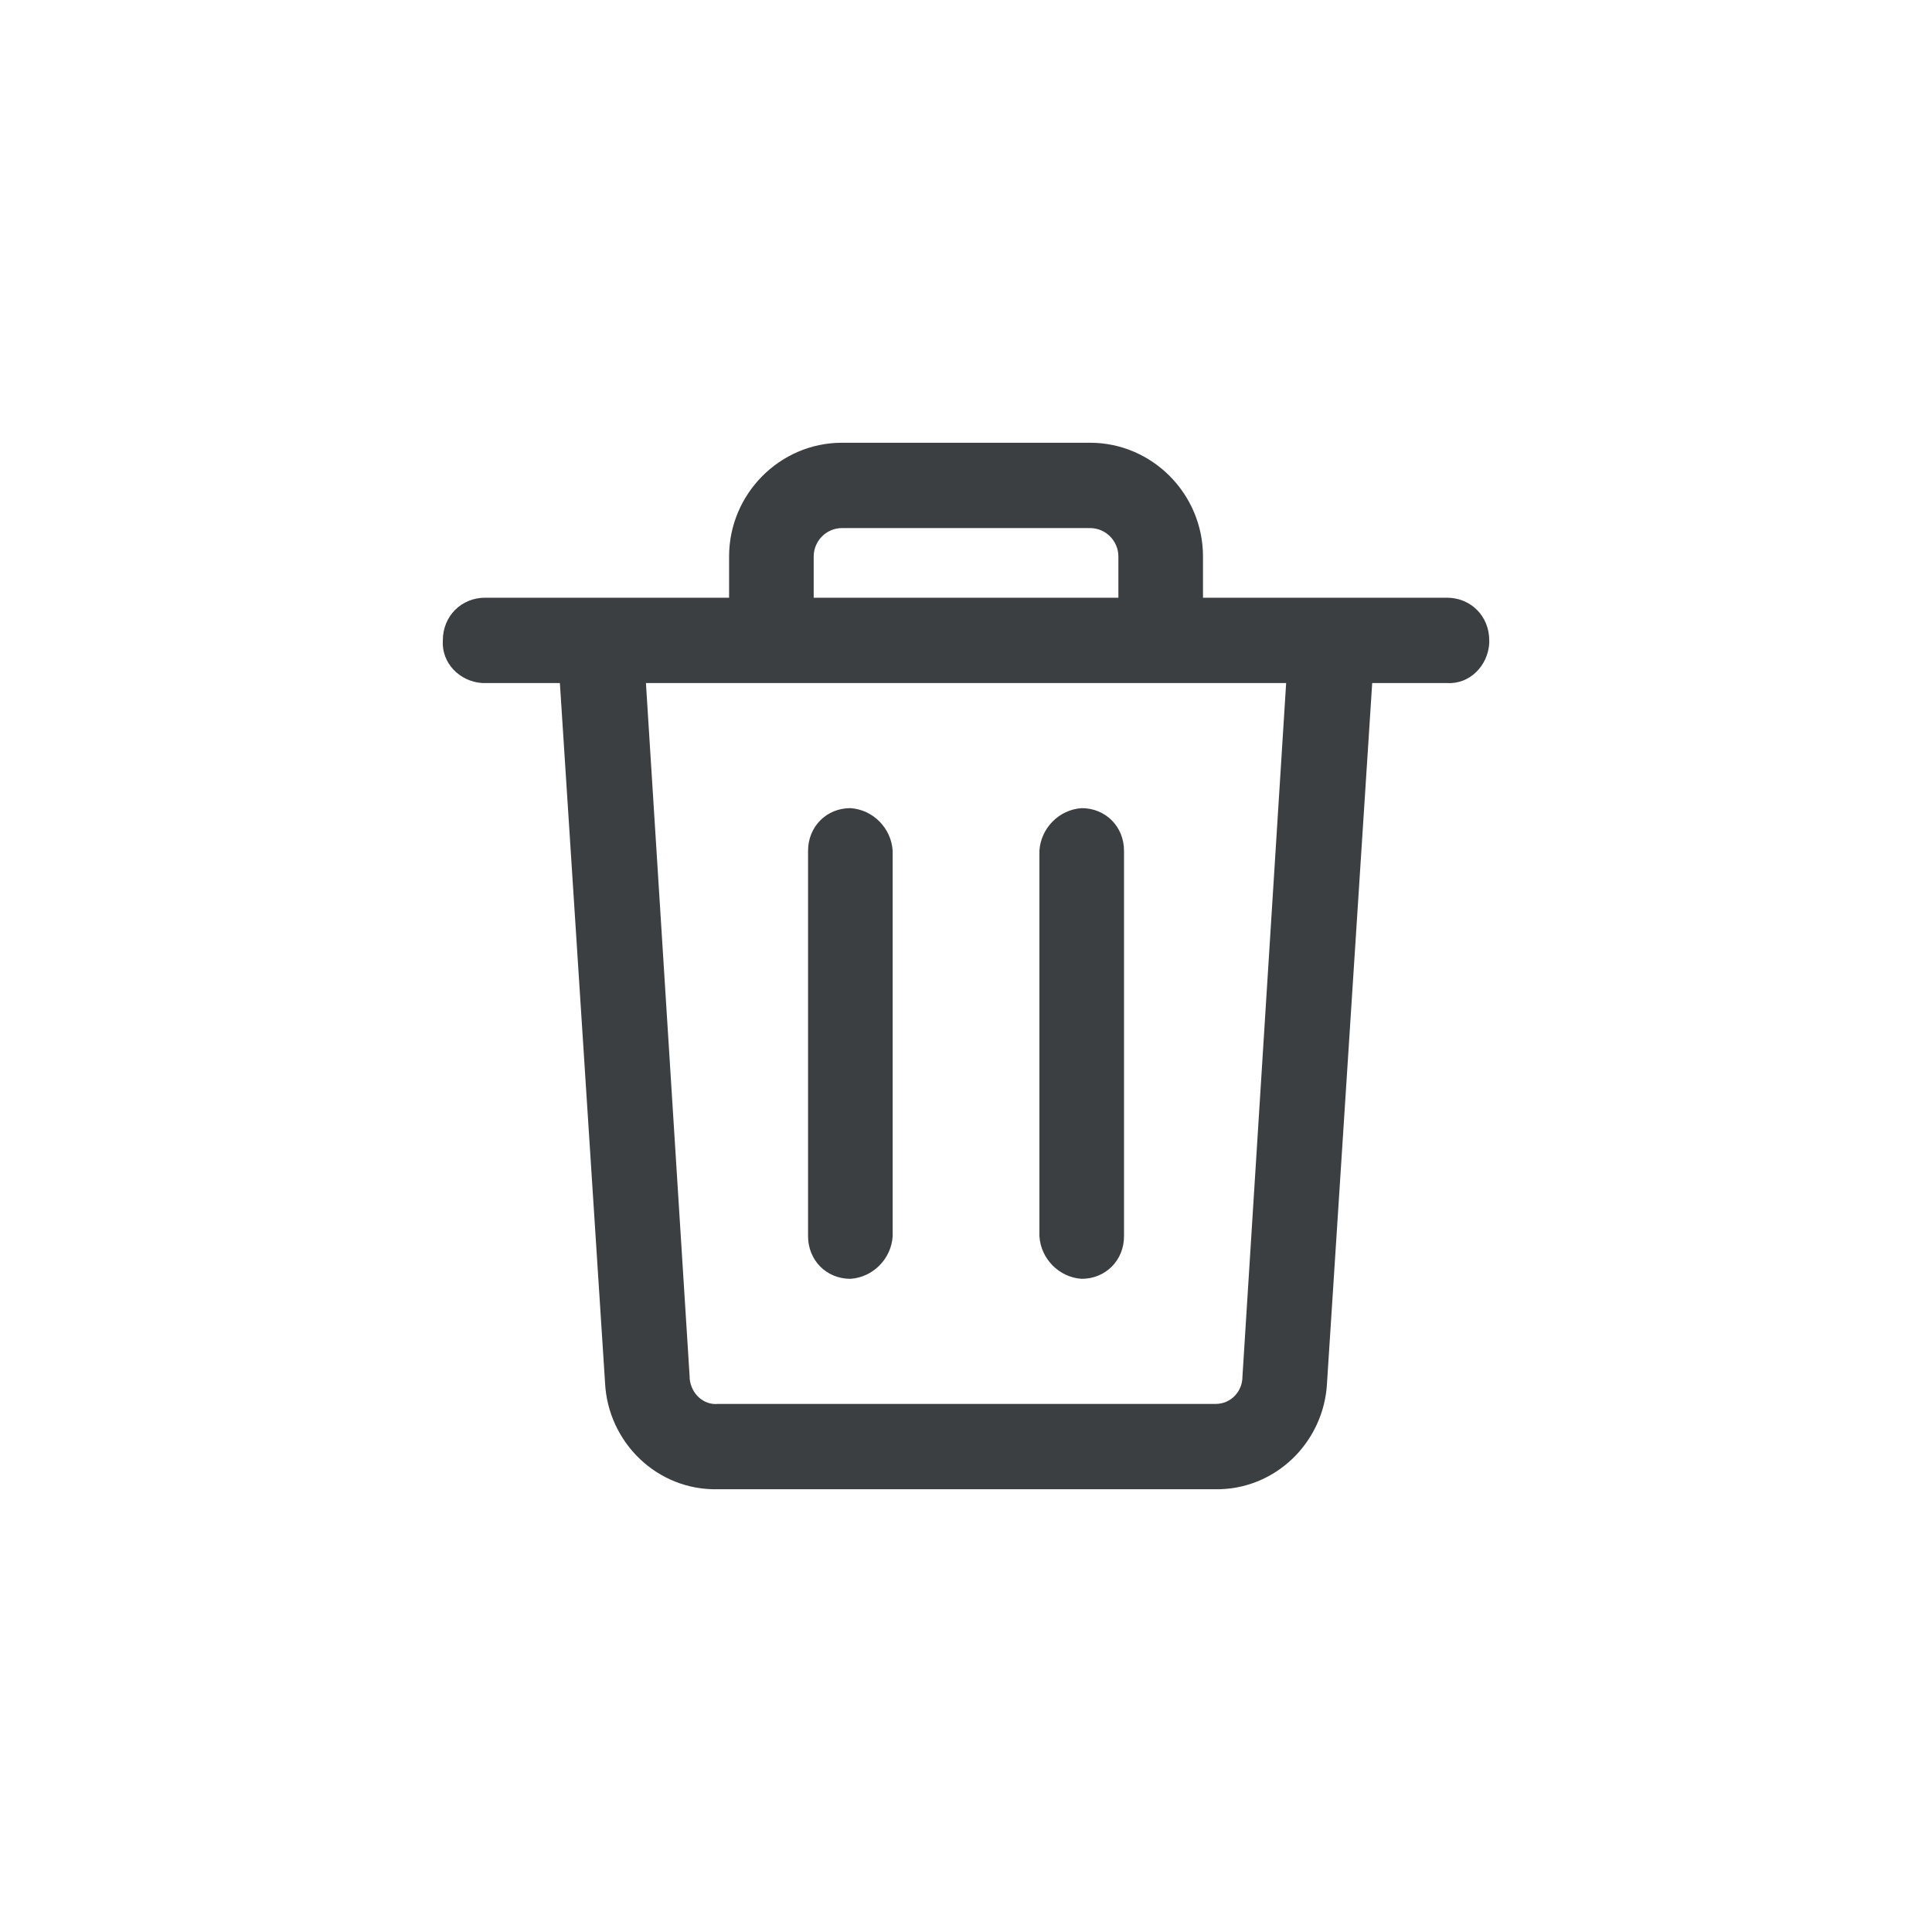
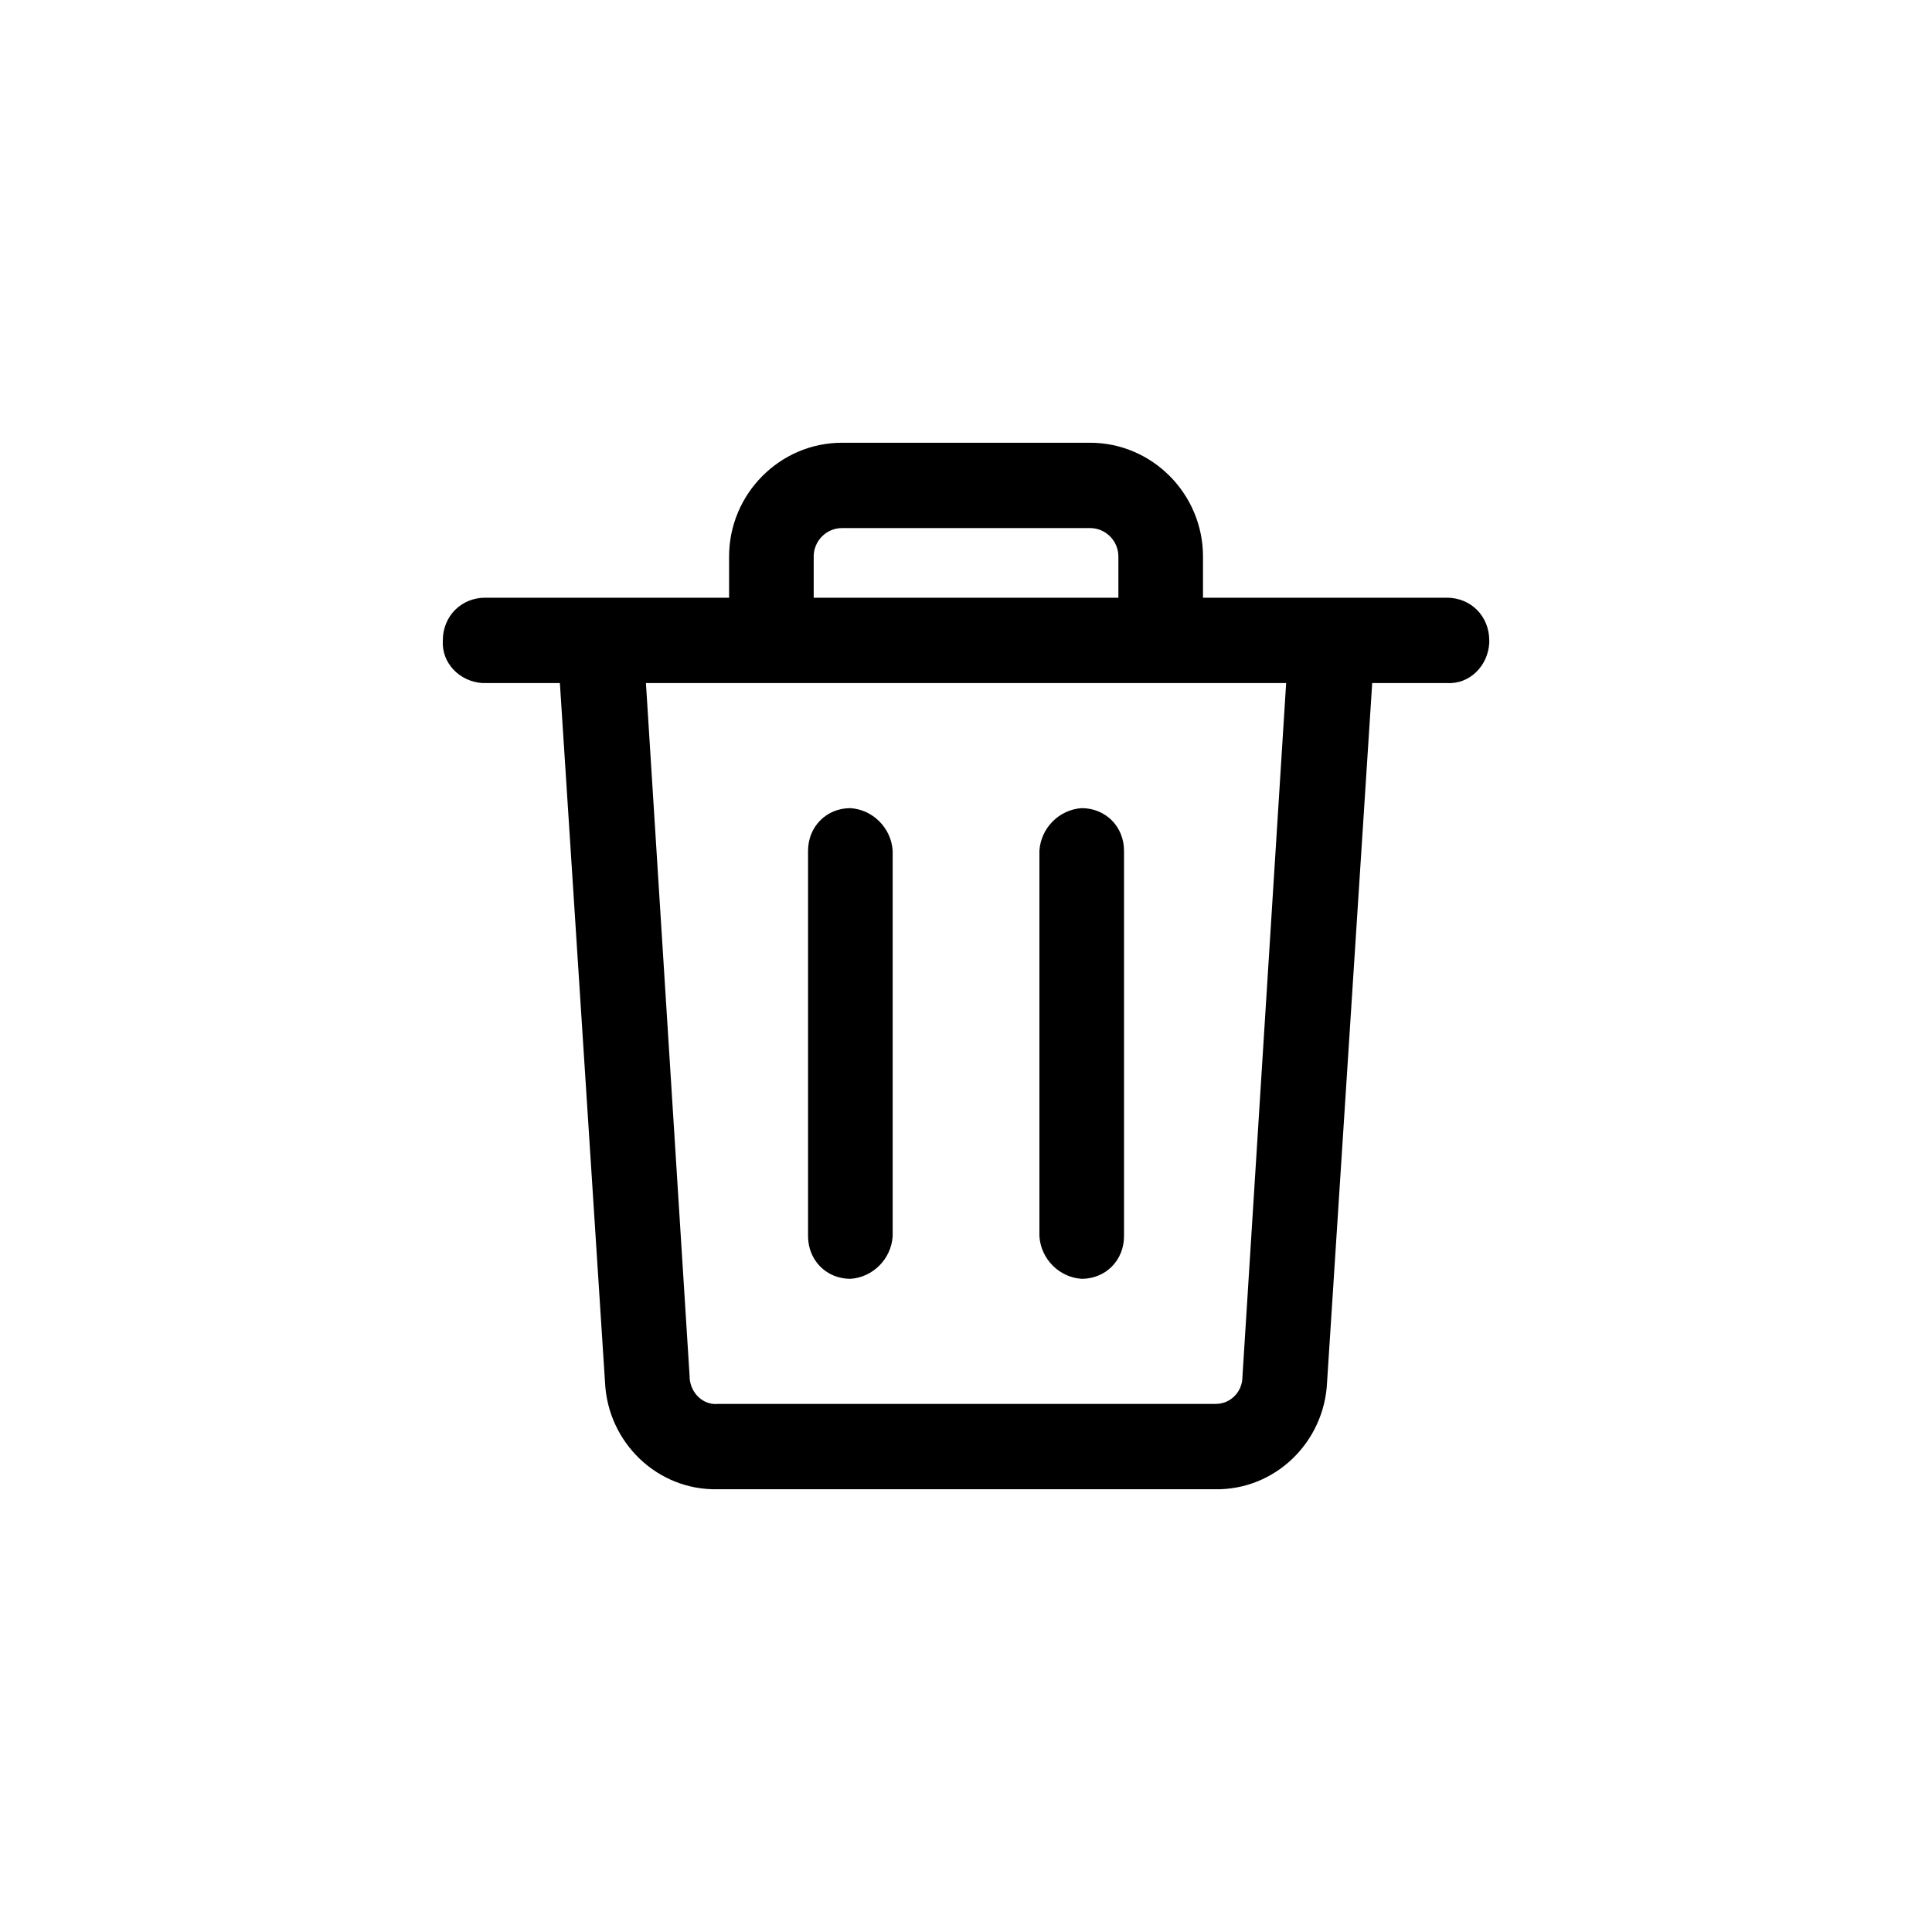
<svg xmlns="http://www.w3.org/2000/svg" width="24" height="24" viewBox="0 0 24 24" fill="none">
-   <path fill-rule="evenodd" clip-rule="evenodd" d="M13.542 5.5C14.313 5.5 14.944 6.136 14.944 6.913V7.425H17.974C18.272 7.425 18.5 7.655 18.5 7.955V7.99C18.483 8.273 18.255 8.503 17.974 8.485H17.046L16.485 17.175C16.45 17.917 15.837 18.517 15.084 18.5H8.917C8.164 18.517 7.551 17.917 7.516 17.175L6.955 8.485H5.991C5.711 8.467 5.483 8.238 5.501 7.955C5.501 7.655 5.729 7.425 6.027 7.425H9.057V6.913C9.057 6.136 9.688 5.5 10.459 5.5H13.542ZM15.977 8.485H8.024L8.567 17.104V17.122C8.584 17.316 8.742 17.457 8.917 17.44H15.101C15.294 17.44 15.434 17.281 15.434 17.104L15.977 8.485ZM10.564 10.039C10.844 10.057 11.072 10.287 11.089 10.569V15.356C11.072 15.638 10.844 15.868 10.564 15.886C10.266 15.886 10.038 15.656 10.038 15.356V10.569C10.038 10.269 10.266 10.039 10.564 10.039ZM13.437 10.039C13.735 10.039 13.963 10.269 13.963 10.569V15.356C13.963 15.656 13.735 15.886 13.437 15.886C13.157 15.868 12.929 15.638 12.912 15.356V10.569C12.929 10.287 13.157 10.057 13.437 10.039ZM13.542 6.56H10.459C10.266 6.56 10.108 6.719 10.108 6.913V7.425H13.893V6.913C13.893 6.719 13.735 6.56 13.542 6.56Z" fill="#3B3F42" />
+   <path fill-rule="evenodd" clip-rule="evenodd" d="M13.542 5.5C14.313 5.5 14.944 6.136 14.944 6.913V7.425H17.974C18.272 7.425 18.5 7.655 18.5 7.955V7.99C18.483 8.273 18.255 8.503 17.974 8.485H17.046L16.485 17.175C16.45 17.917 15.837 18.517 15.084 18.5H8.917C8.164 18.517 7.551 17.917 7.516 17.175L6.955 8.485H5.991C5.711 8.467 5.483 8.238 5.501 7.955C5.501 7.655 5.729 7.425 6.027 7.425H9.057V6.913C9.057 6.136 9.688 5.5 10.459 5.5H13.542ZM15.977 8.485H8.024L8.567 17.104V17.122C8.584 17.316 8.742 17.457 8.917 17.44H15.101C15.294 17.44 15.434 17.281 15.434 17.104L15.977 8.485ZM10.564 10.039C10.844 10.057 11.072 10.287 11.089 10.569V15.356C11.072 15.638 10.844 15.868 10.564 15.886C10.266 15.886 10.038 15.656 10.038 15.356V10.569C10.038 10.269 10.266 10.039 10.564 10.039ZM13.437 10.039C13.735 10.039 13.963 10.269 13.963 10.569V15.356C13.963 15.656 13.735 15.886 13.437 15.886C13.157 15.868 12.929 15.638 12.912 15.356V10.569C12.929 10.287 13.157 10.057 13.437 10.039ZM13.542 6.56H10.459C10.266 6.56 10.108 6.719 10.108 6.913V7.425H13.893V6.913C13.893 6.719 13.735 6.56 13.542 6.56Z" fill="currentColor" />
</svg>
